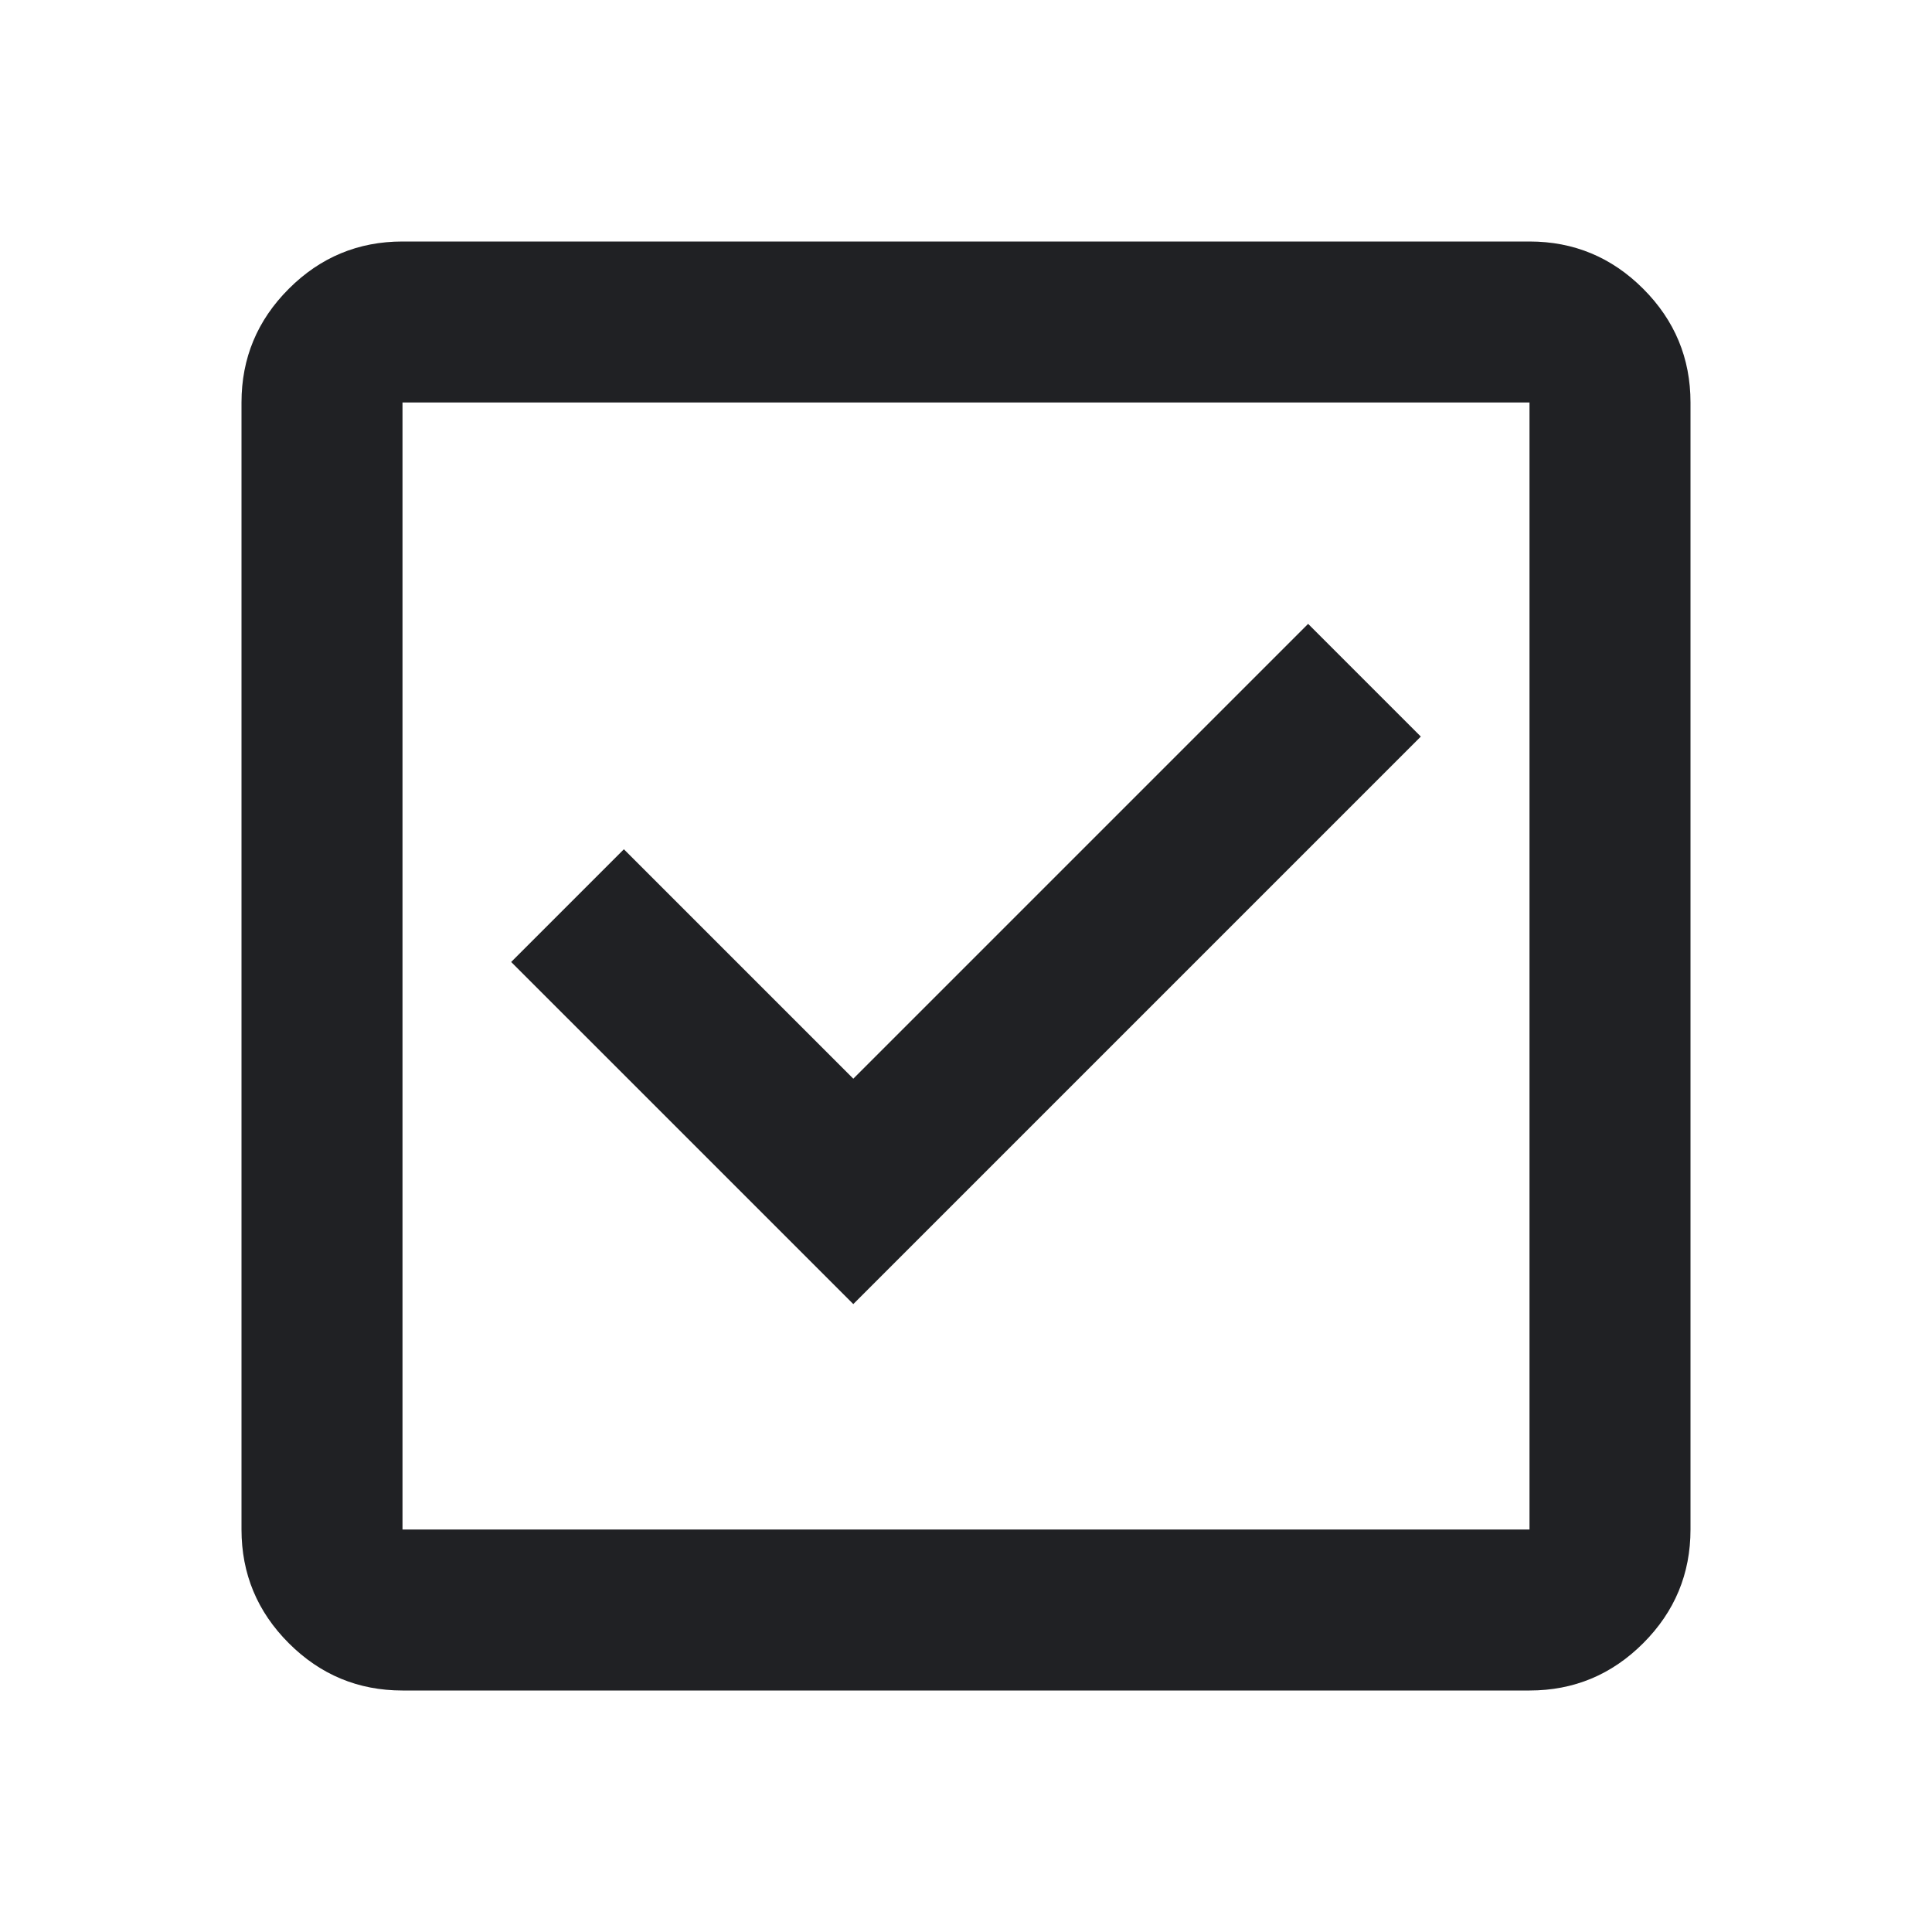
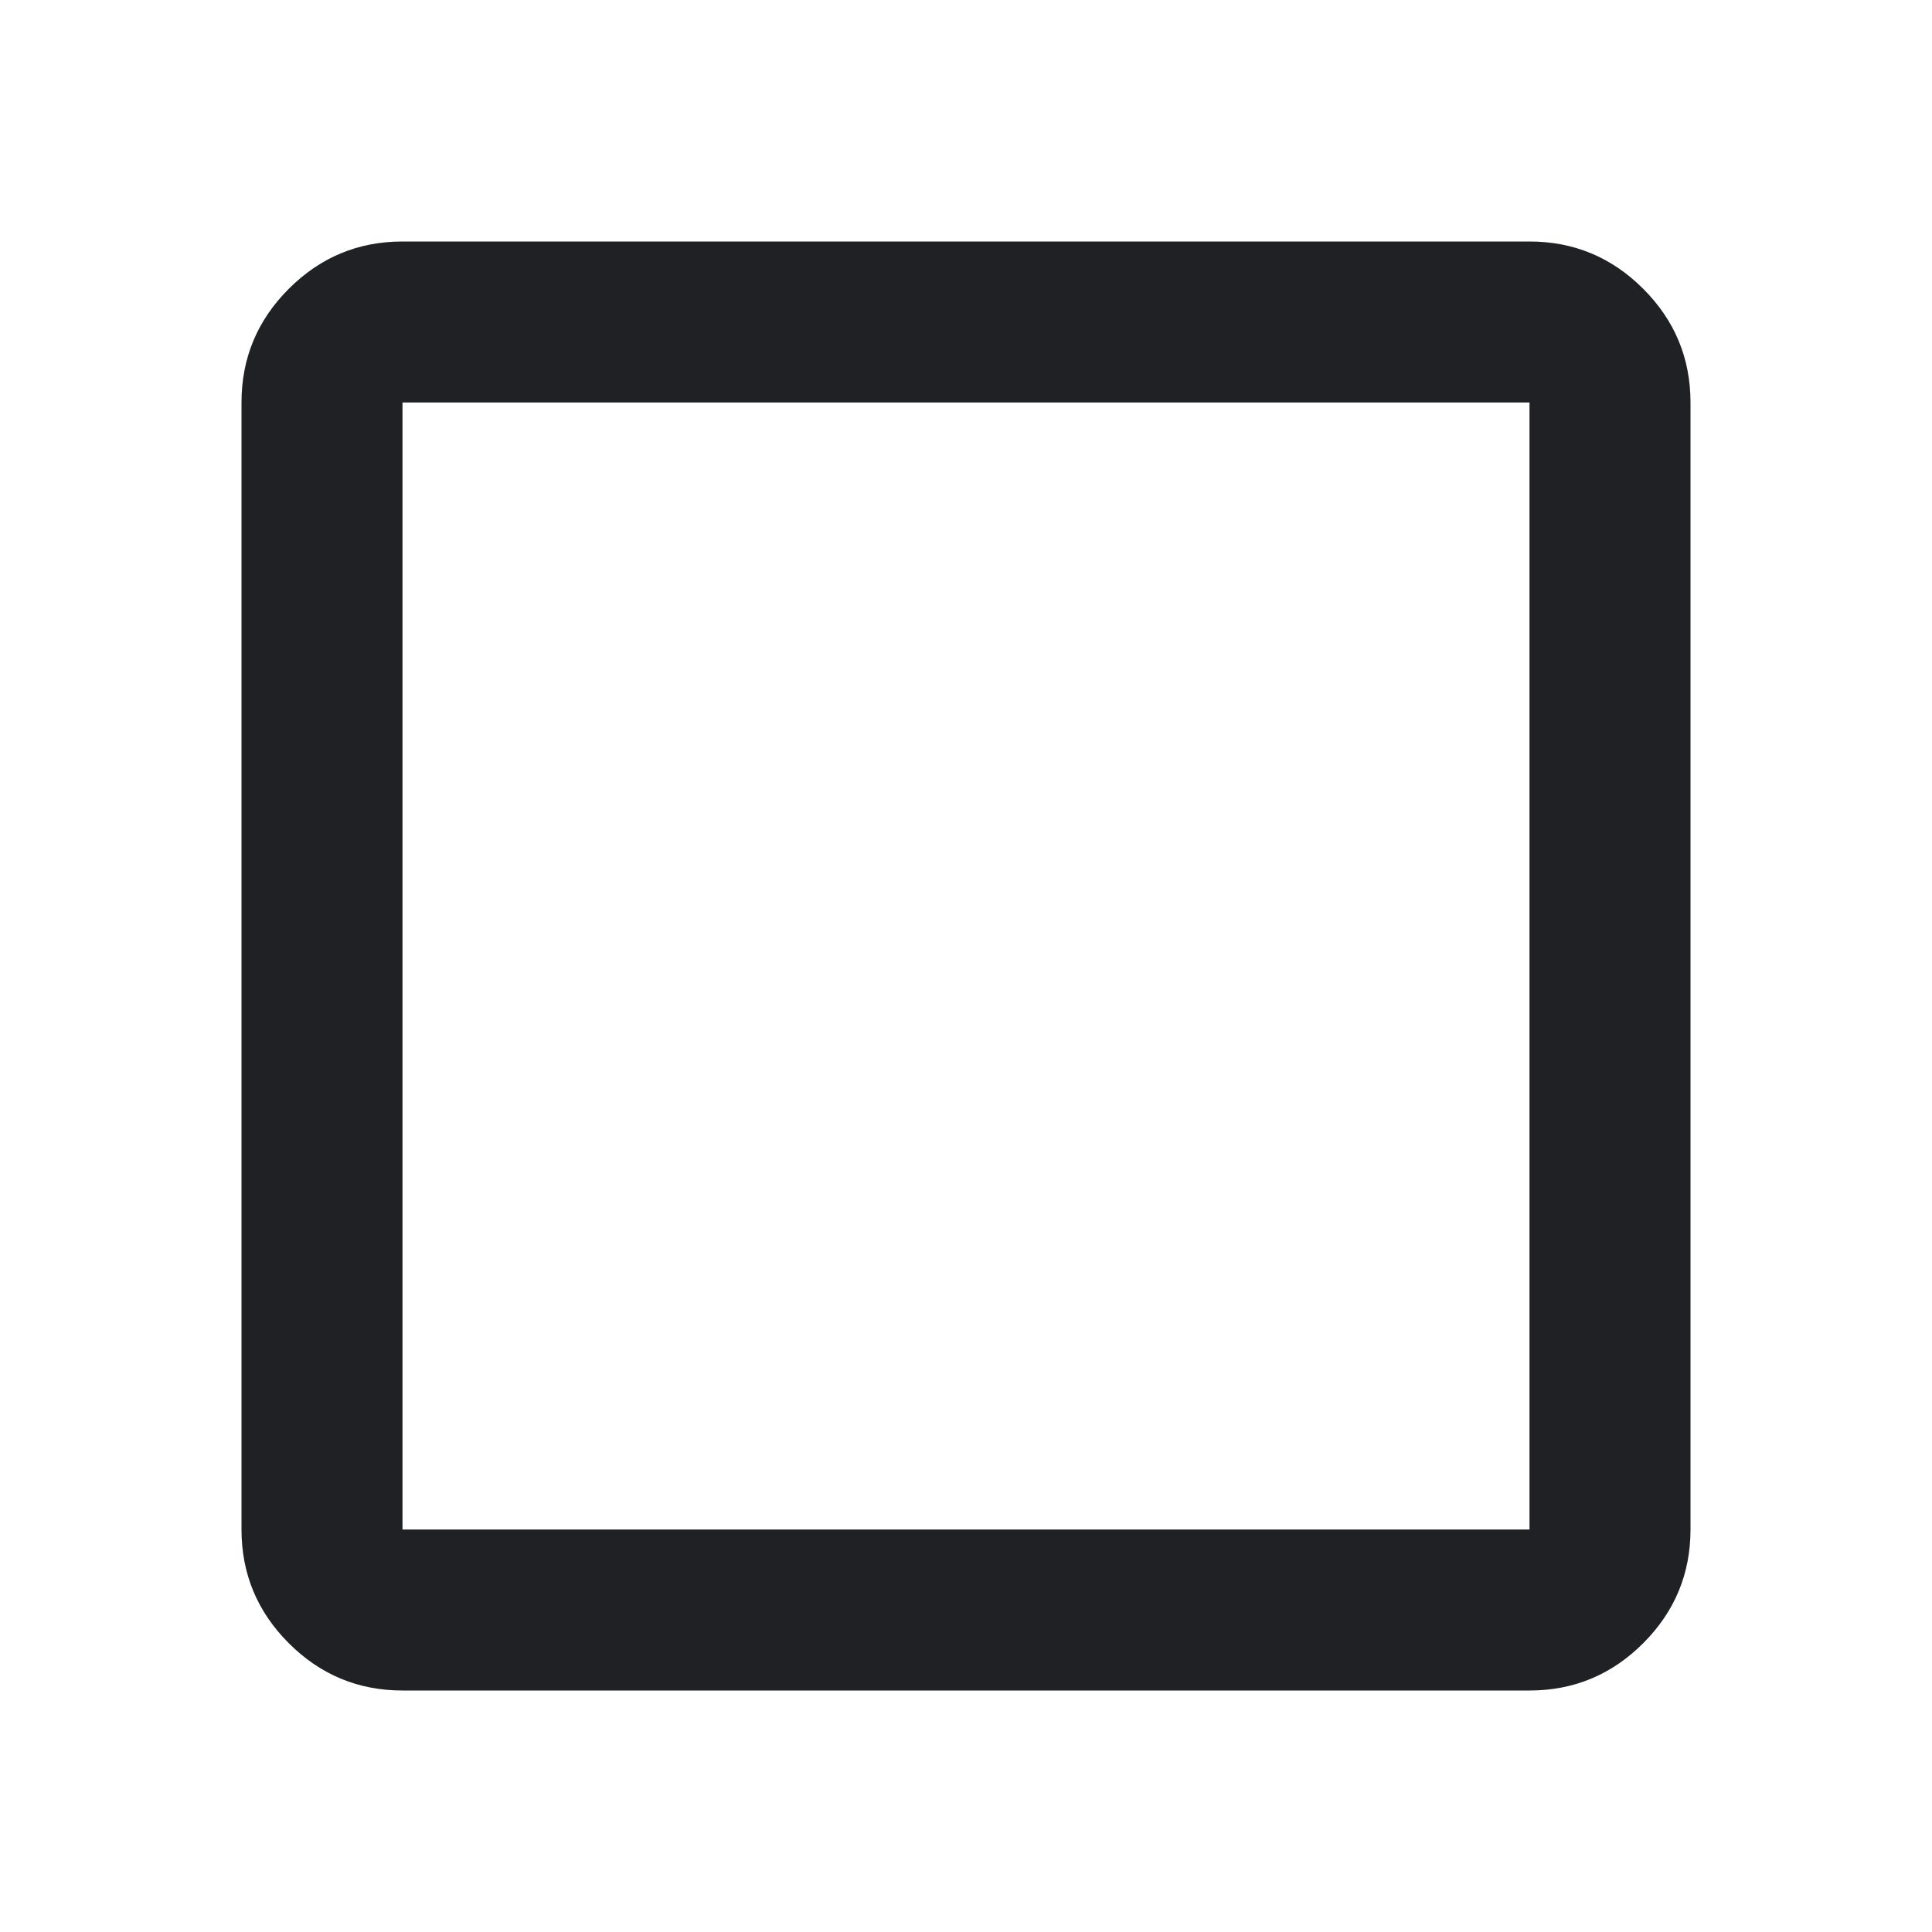
<svg xmlns="http://www.w3.org/2000/svg" height="24px" viewBox="0 -960 960 960" width="24px" fill="#202124">
-   <path d="m424-312 282-282-56-56-226 226-114-114-56 56 170 170ZM200-120q-33 0-56.5-23.5T120-200v-560q0-33 23.5-56.5T200-840h560q33 0 56.5 23.5T840-760v560q0 33-23.5 56.5T760-120H200Zm0-80h560v-560H200v560Zm0-560v560-560Z" />
+   <path d="M200-120q-33 0-56.5-23.5T120-200v-560q0-33 23.5-56.5T200-840h560q33 0 56.5 23.5T840-760v560q0 33-23.5 56.5T760-120H200Zm0-80h560v-560H200v560Z" />
</svg>
